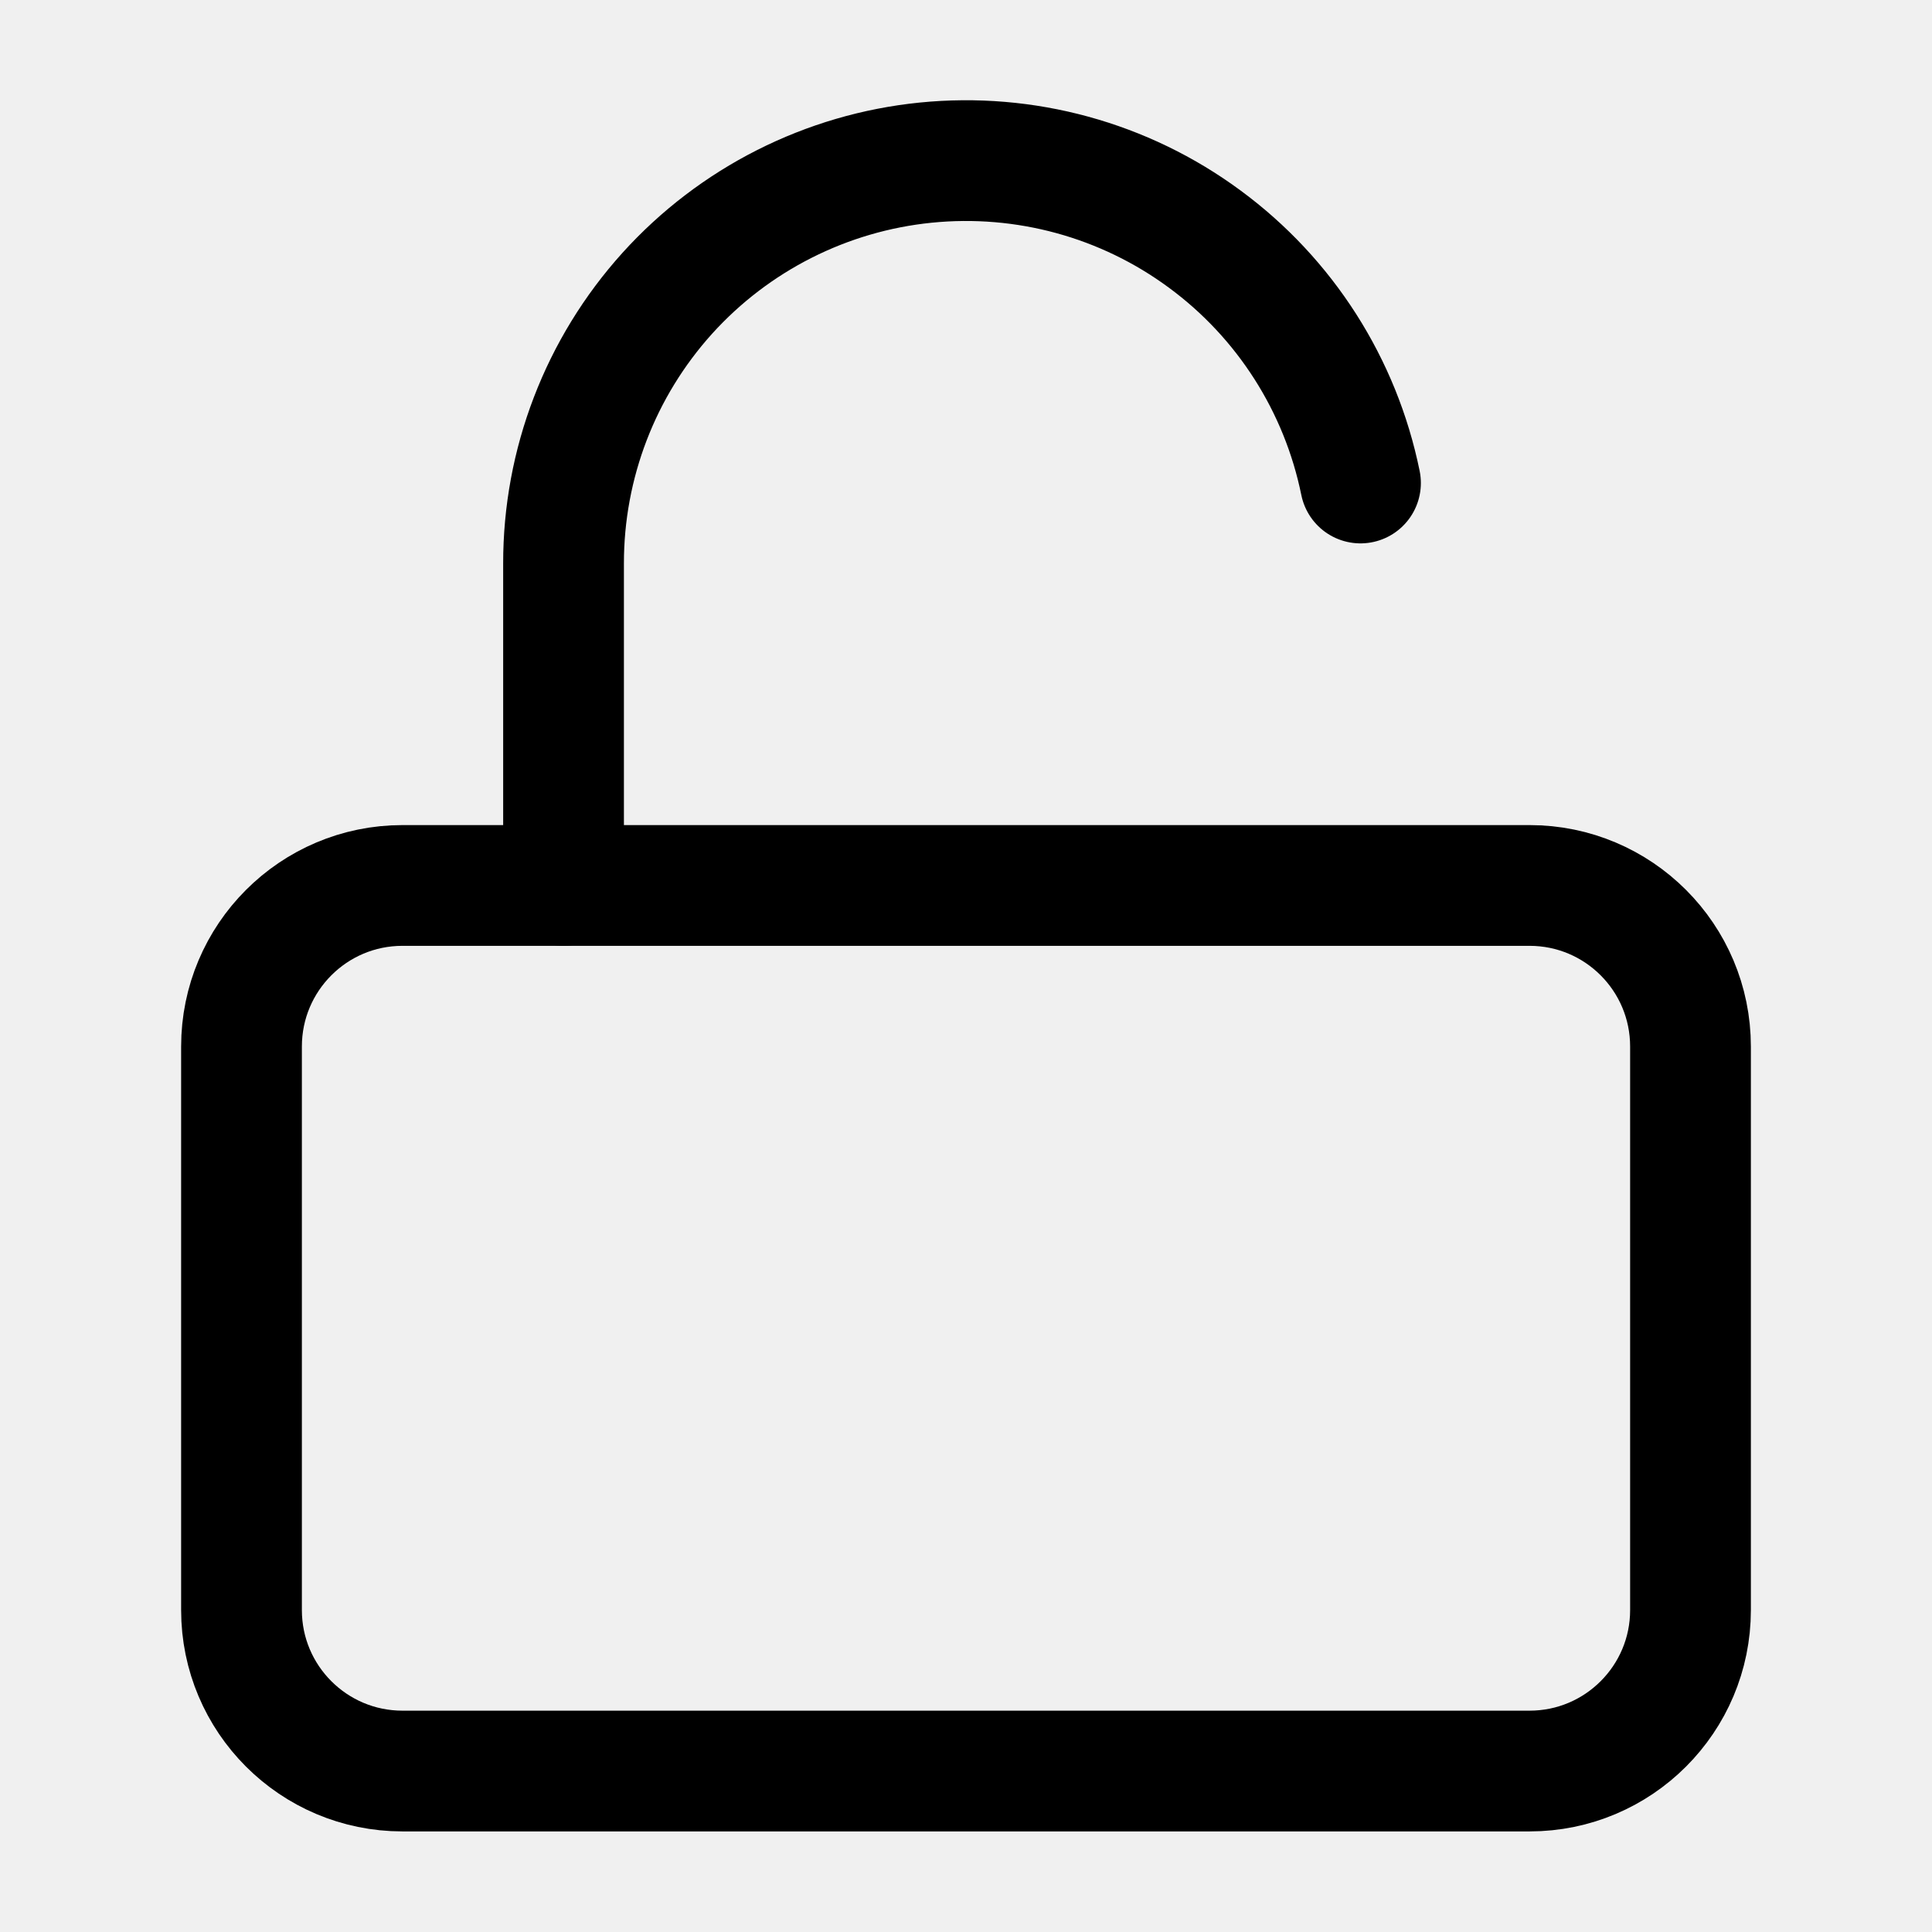
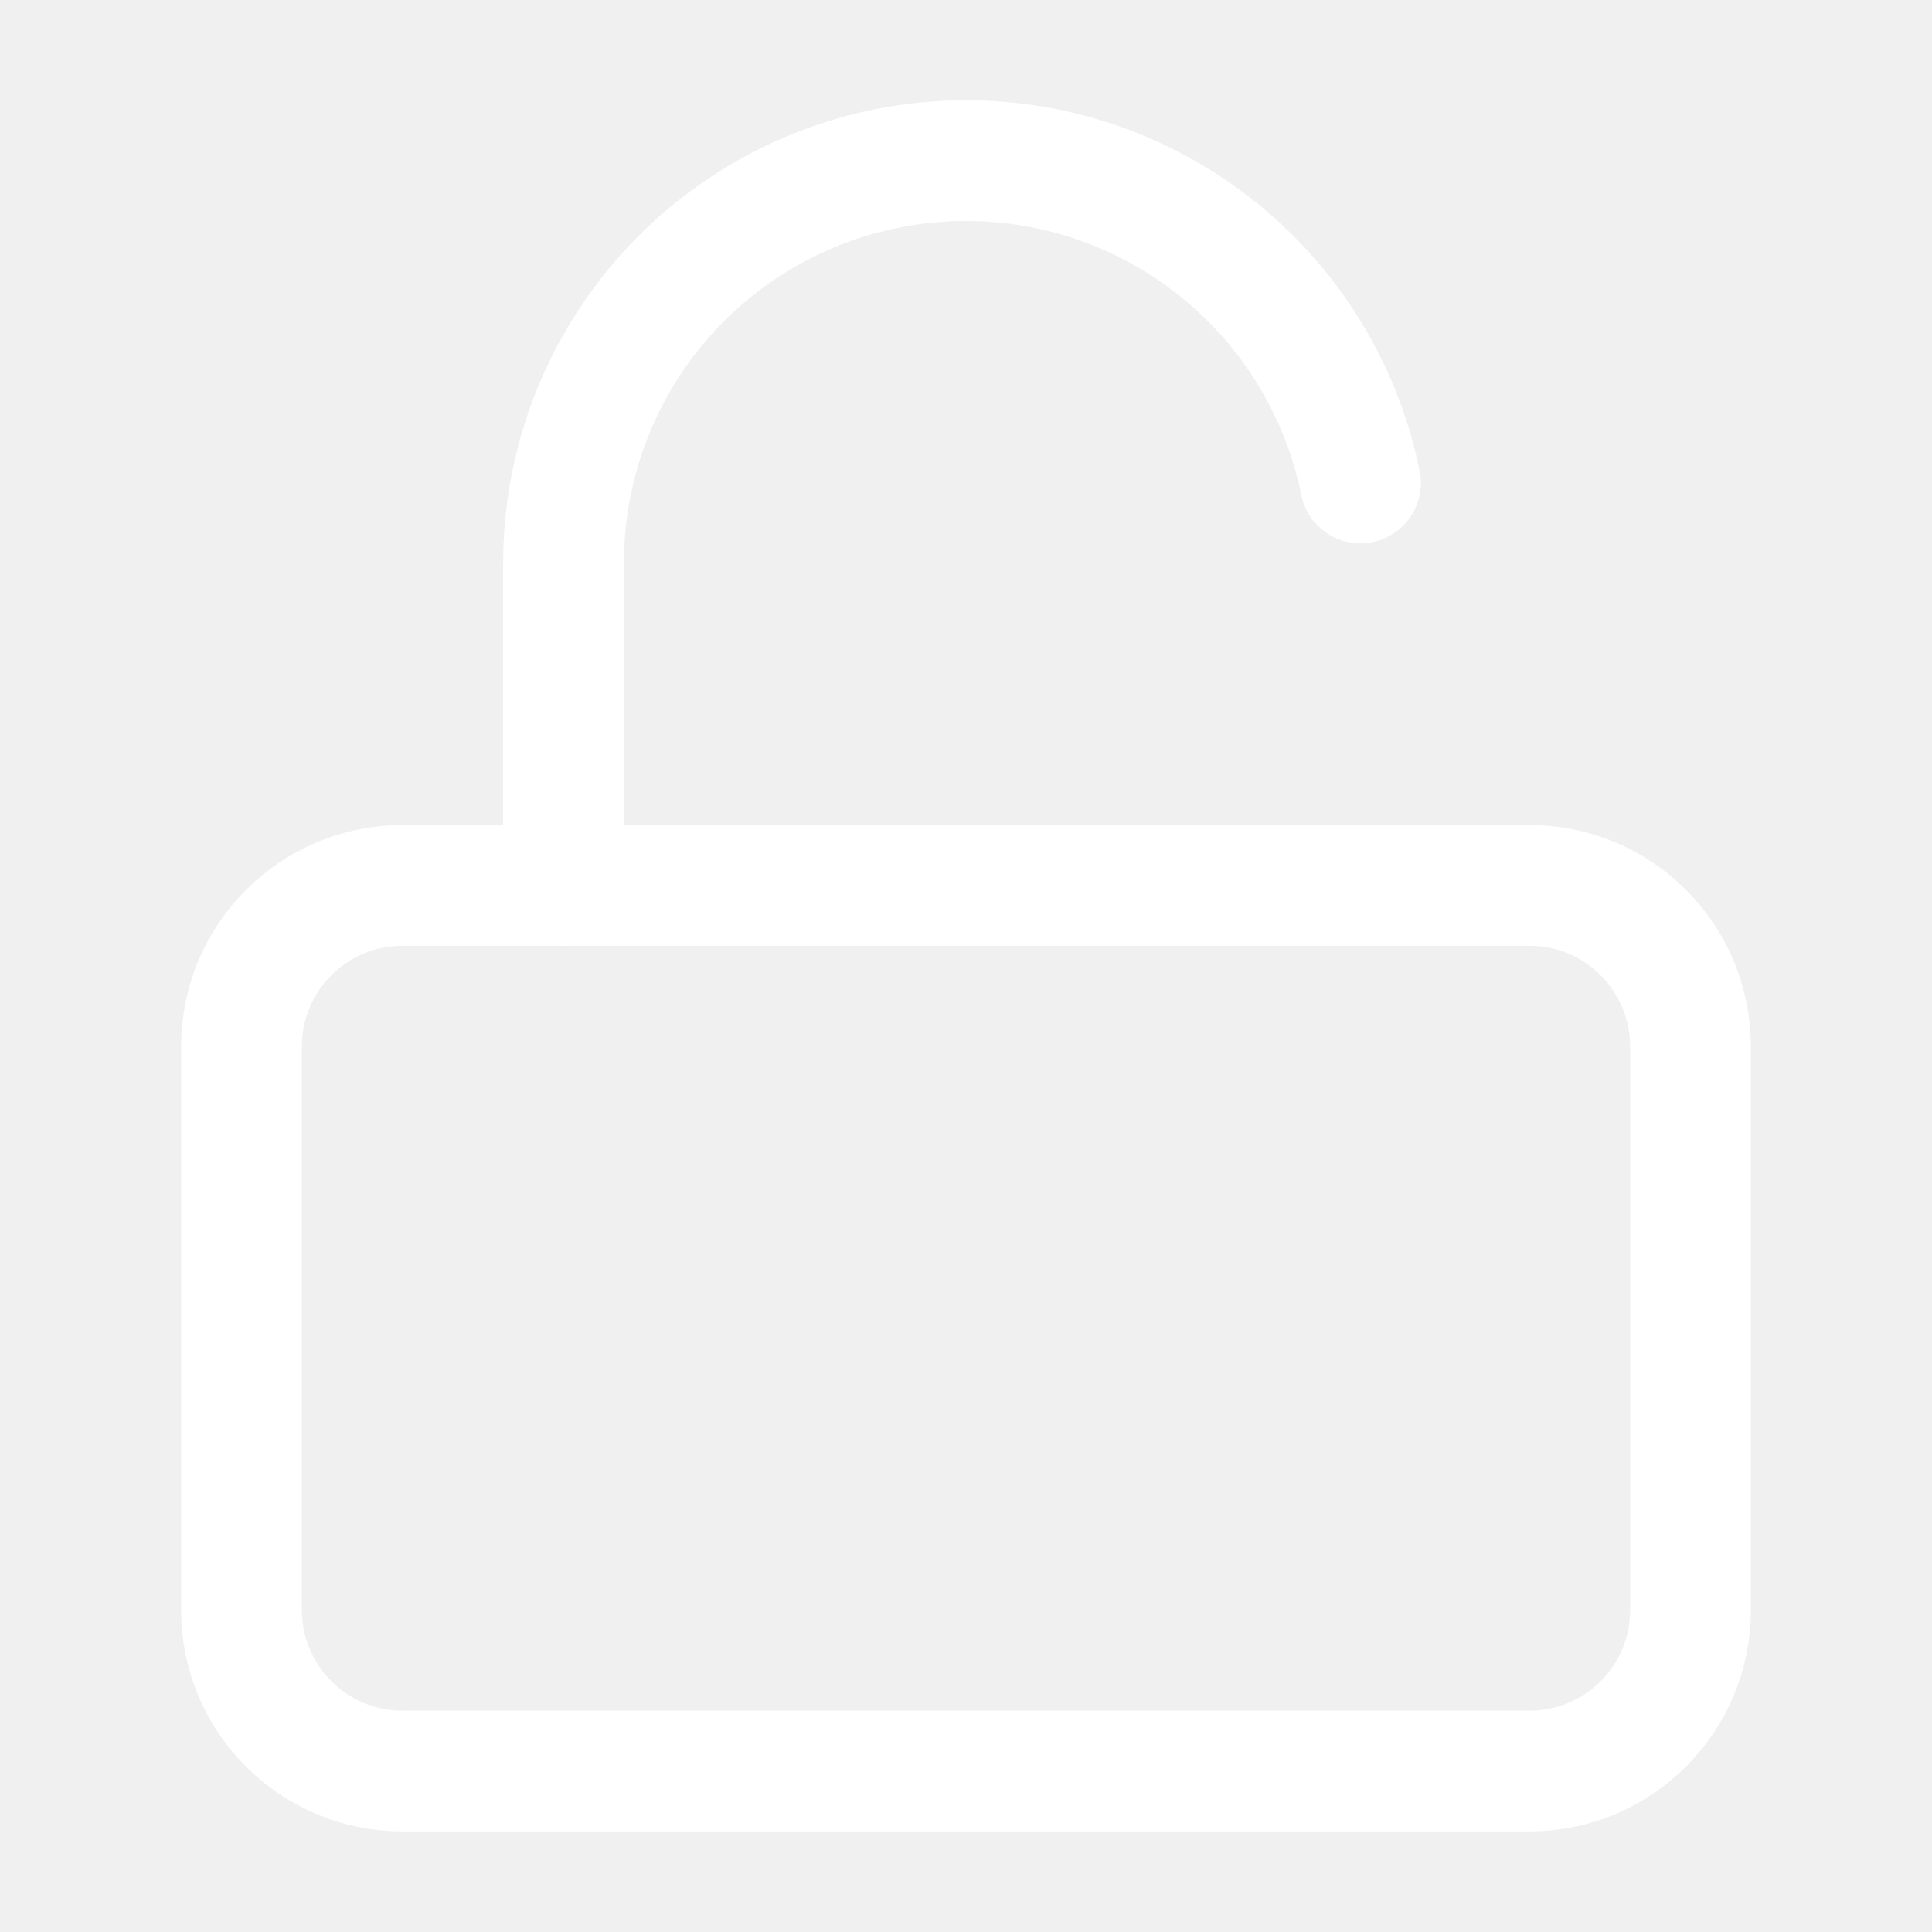
- <svg xmlns="http://www.w3.org/2000/svg" viewBox="0 0 16 16" fill="none">
-   <path d="M12.667 7.333H3.333C2.597 7.333 2 7.93 2 8.667V13.334C2 14.07 2.597 14.667 3.333 14.667H12.667C13.403 14.667 14 14.07 14 13.334V8.667C14 7.93 13.403 7.333 12.667 7.333Z" stroke="currentColor" stroke-width="1" stroke-linecap="round" stroke-linejoin="round" />
-   <path d="M4.667 7.333V4.667C4.666 3.84 4.972 3.043 5.526 2.429C6.08 1.816 6.843 1.43 7.665 1.347C8.488 1.264 9.312 1.489 9.977 1.98C10.643 2.47 11.102 3.19 11.267 4" stroke="currentColor" stroke-width="1" stroke-linecap="round" stroke-linejoin="round" />
+ <svg xmlns="http://www.w3.org/2000/svg" width="16" height="16" viewBox="0 0 16 16" fill="none">
+   <path d="M12.667 7.333H3.333C2.597 7.333 2 7.93 2 8.667V13.334C2 14.07 2.597 14.667 3.333 14.667H12.667C13.403 14.667 14 14.07 14 13.334V8.667C14 7.93 13.403 7.333 12.667 7.333Z" stroke="white" stroke-linecap="round" stroke-linejoin="round" />
+   <path d="M4.667 7.333V4.667C4.666 3.84 4.972 3.043 5.526 2.429C6.08 1.816 6.843 1.43 7.665 1.347C8.488 1.264 9.312 1.489 9.977 1.98C10.643 2.47 11.102 3.19 11.267 4" stroke="white" stroke-linecap="round" stroke-linejoin="round" />
</svg>
